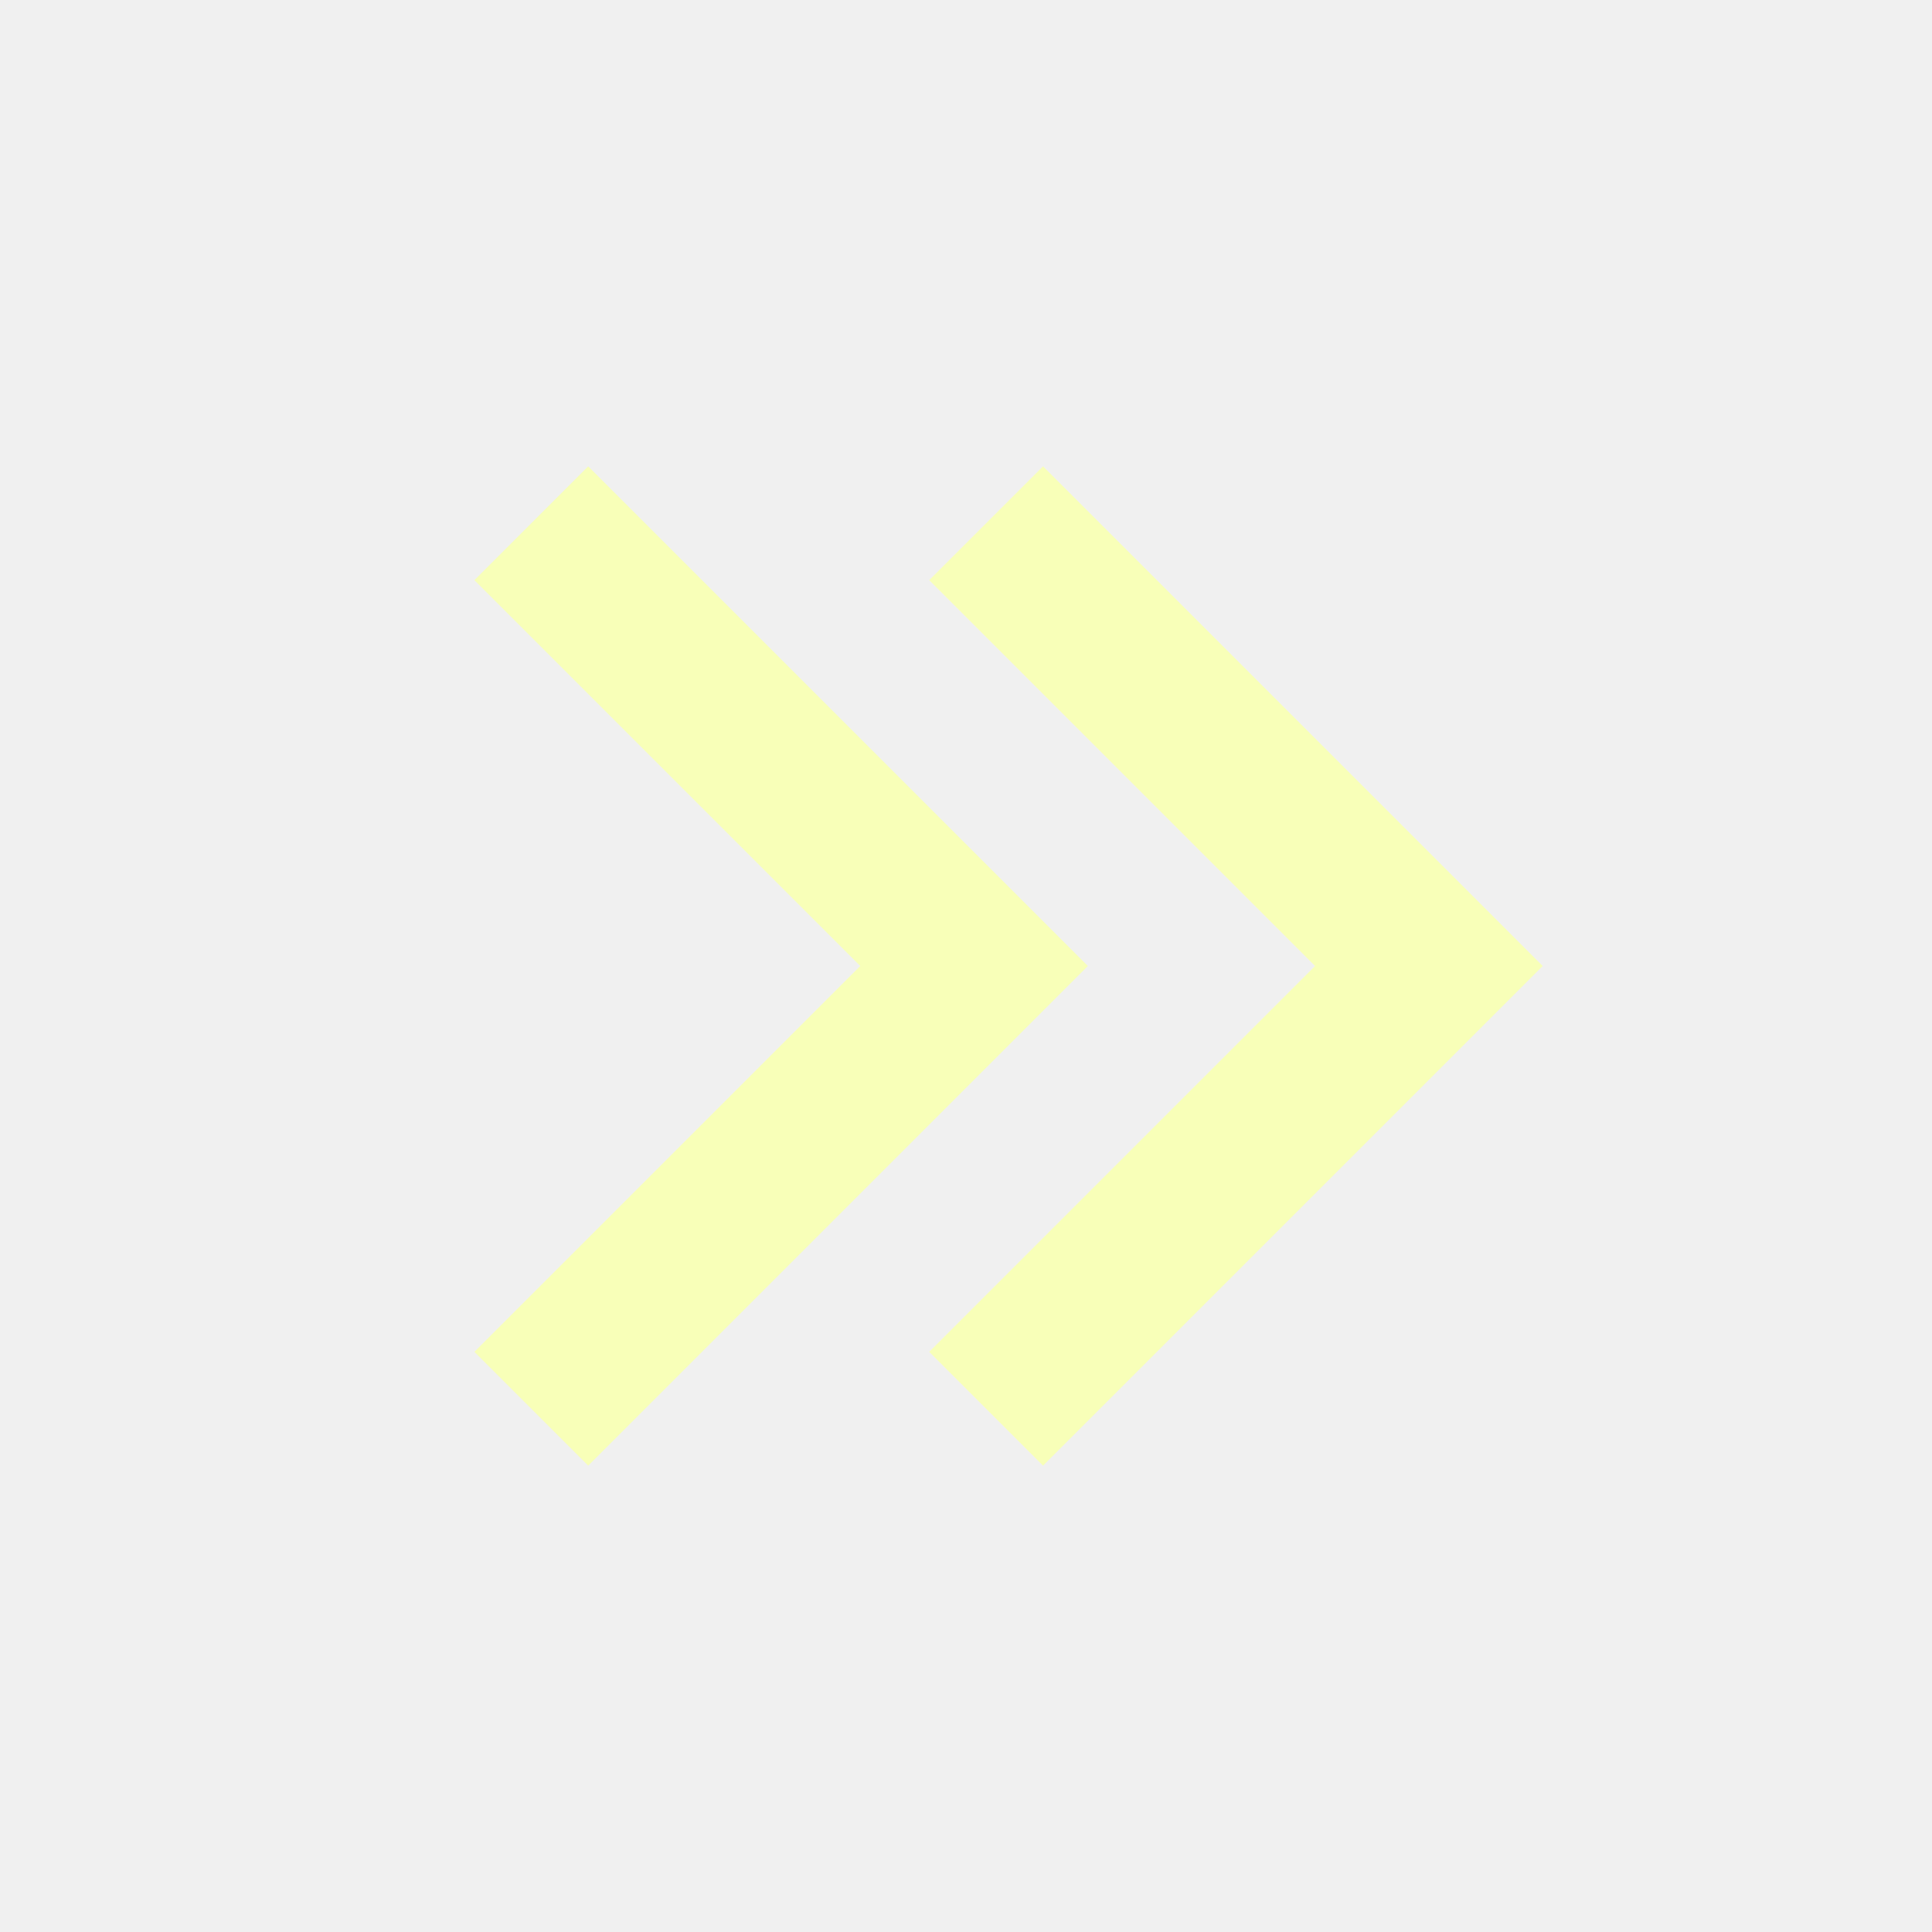
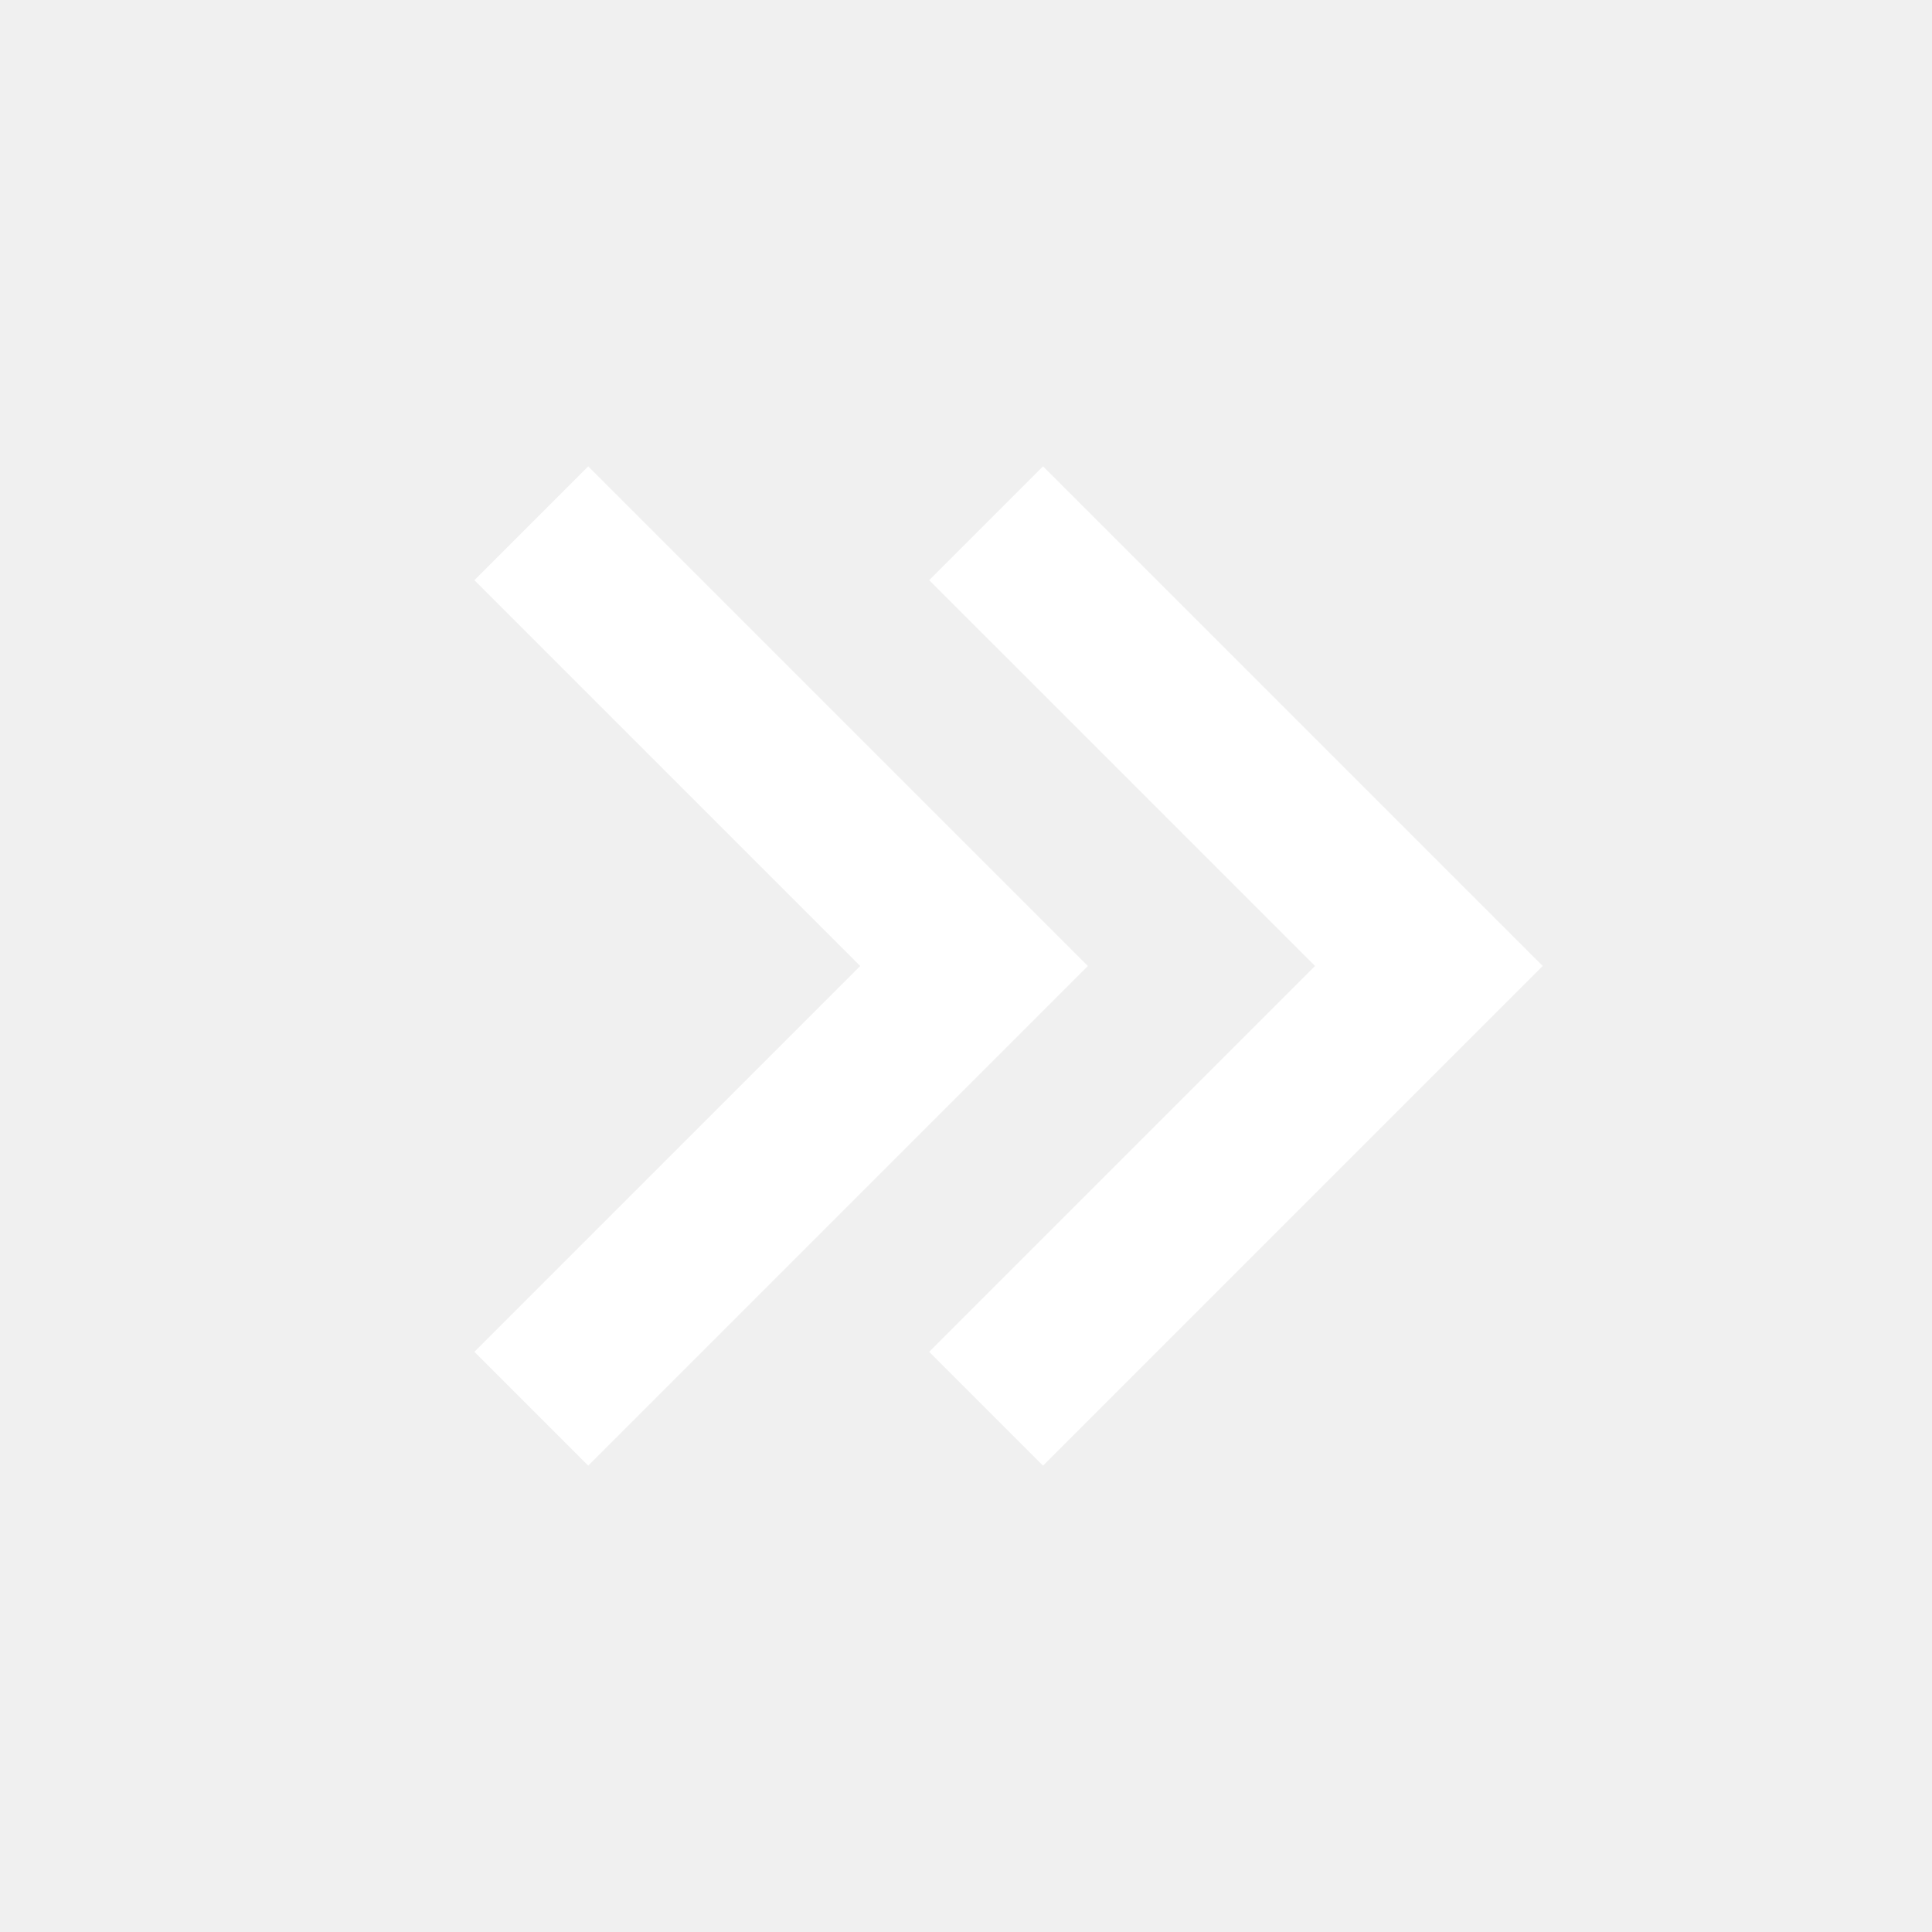
- <svg xmlns="http://www.w3.org/2000/svg" viewBox="0 0 24 24" fill="#f8ffb8">
+ <svg xmlns="http://www.w3.org/2000/svg" viewBox="0 0 24 24" fill="#ffffff">
  <path d="M19.164 12L12.957 5.793L11.543 7.207L16.336 12L11.543 16.793L12.957 18.207L19.164 12ZM13.514 12L7.307 5.793L5.893 7.207L10.686 12L5.893 16.793L7.307 18.207L13.514 12Z" />
</svg>
